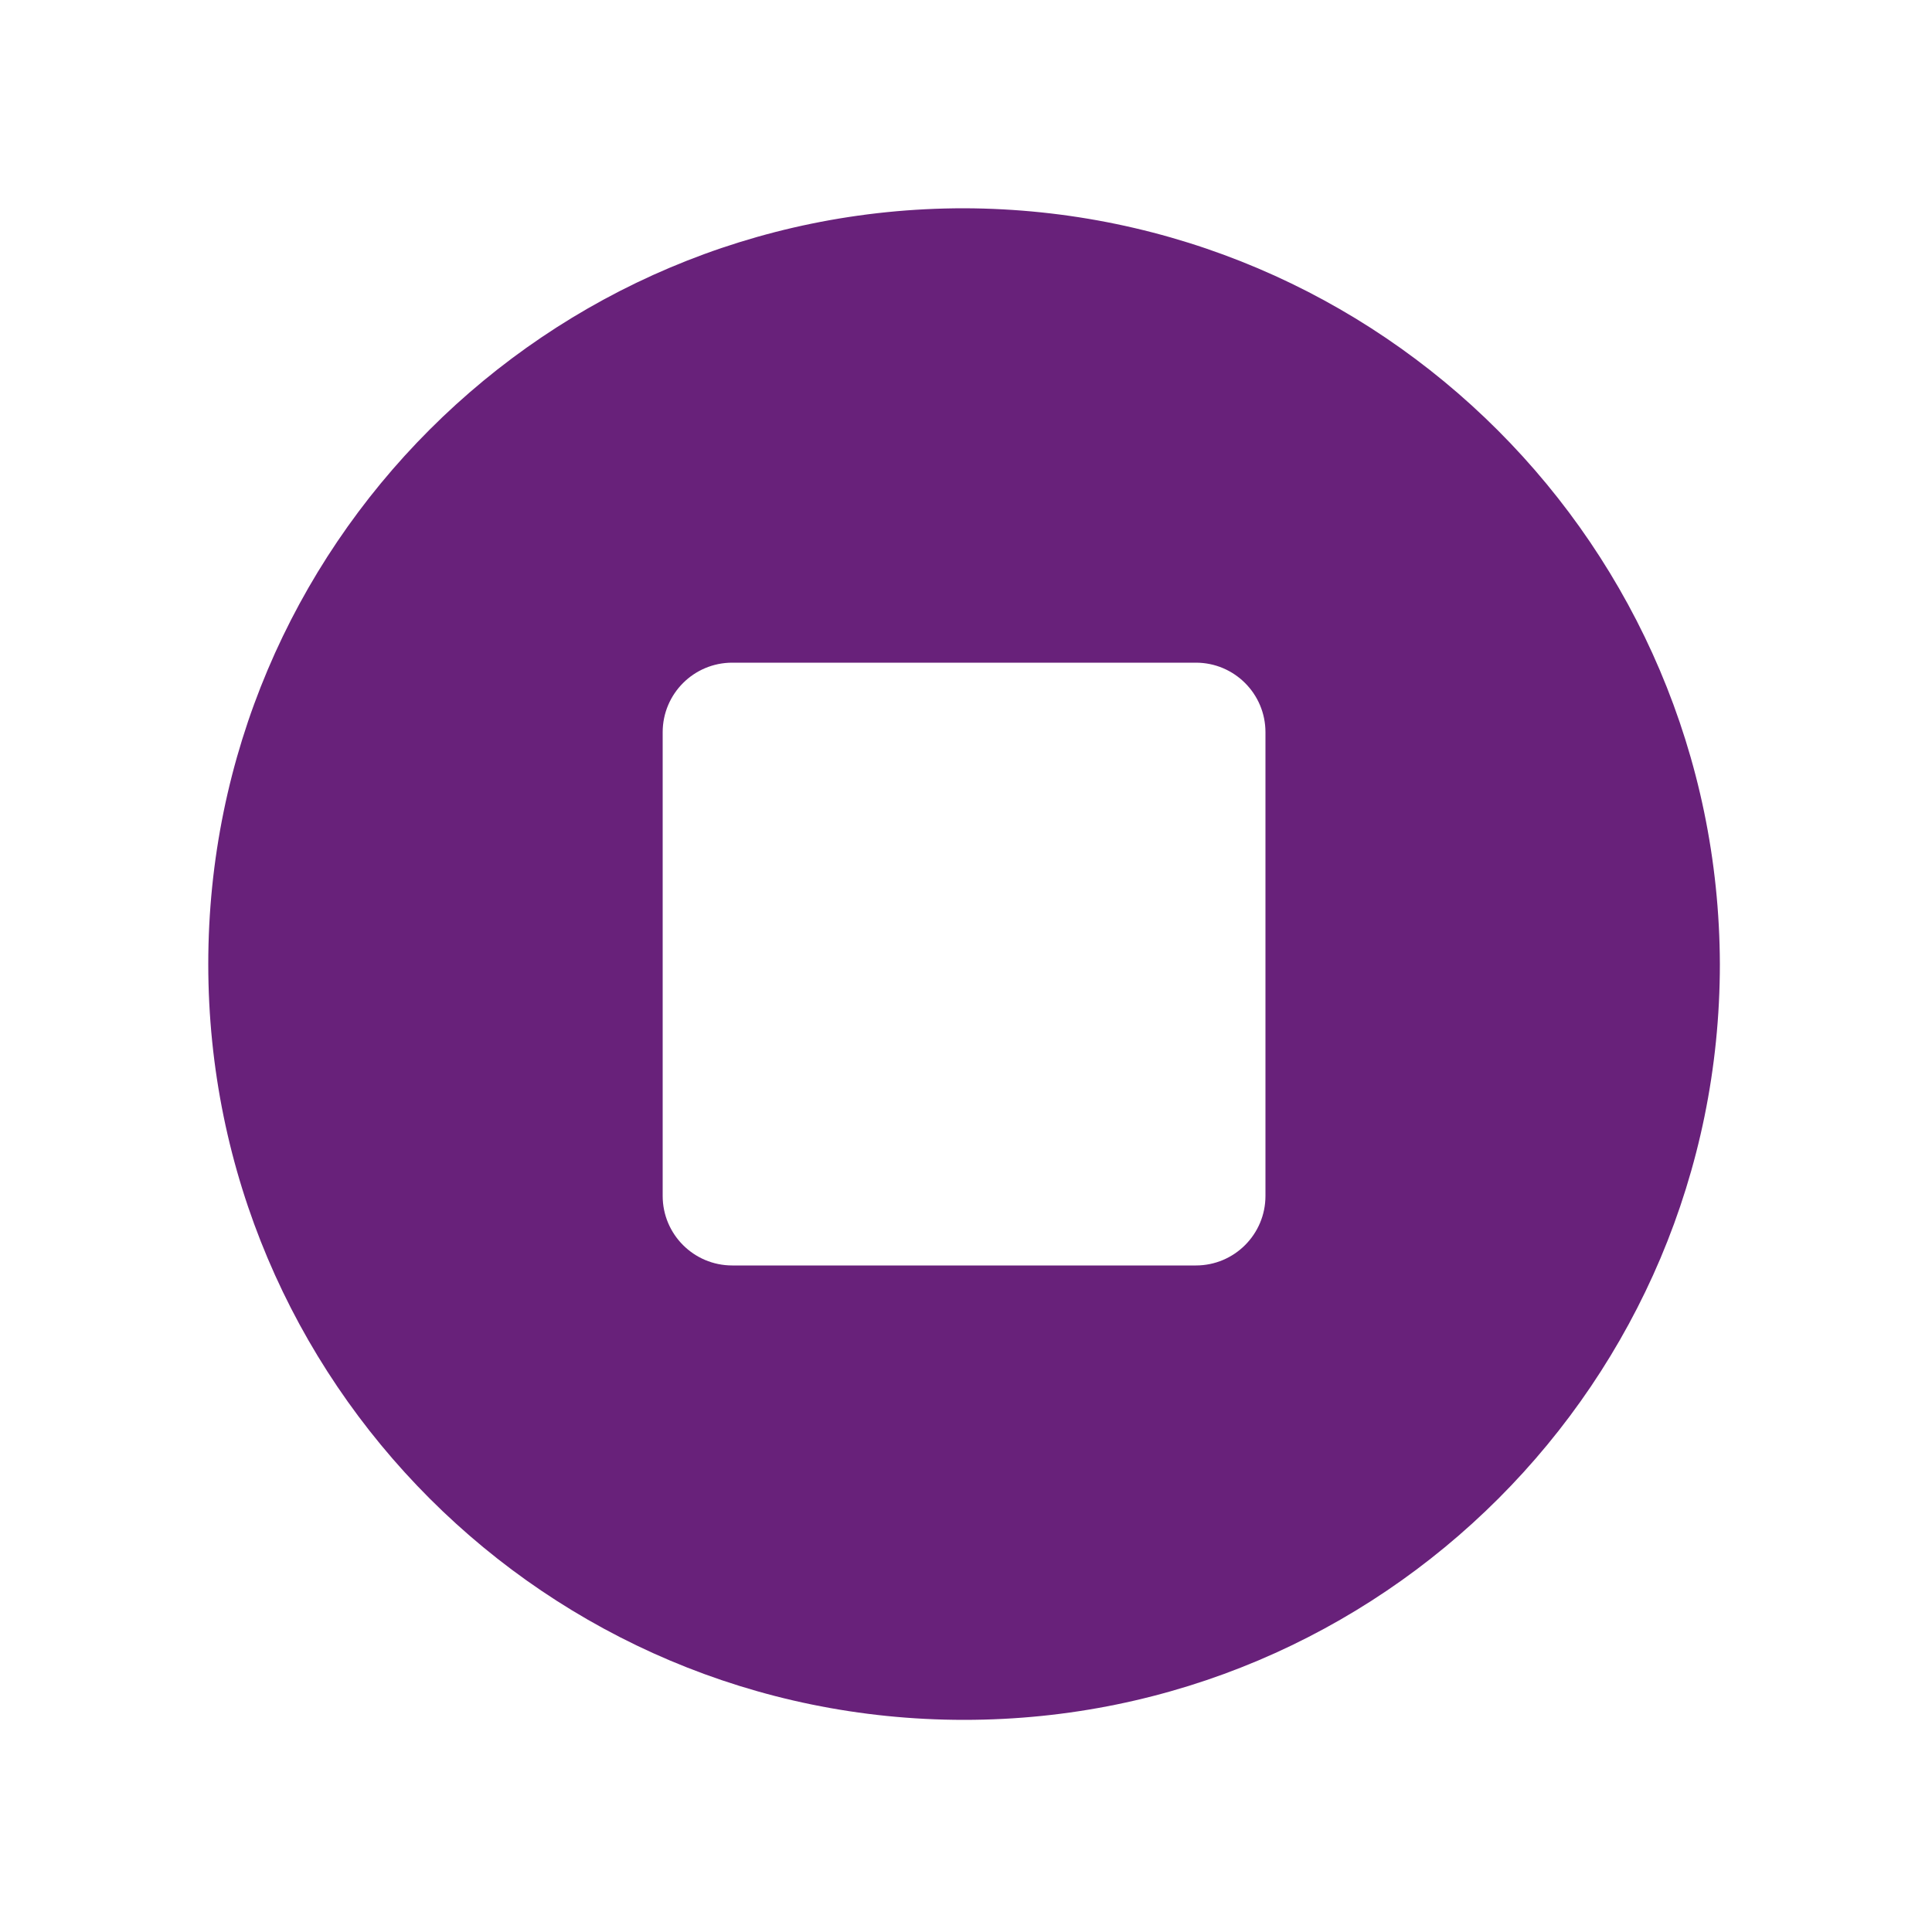
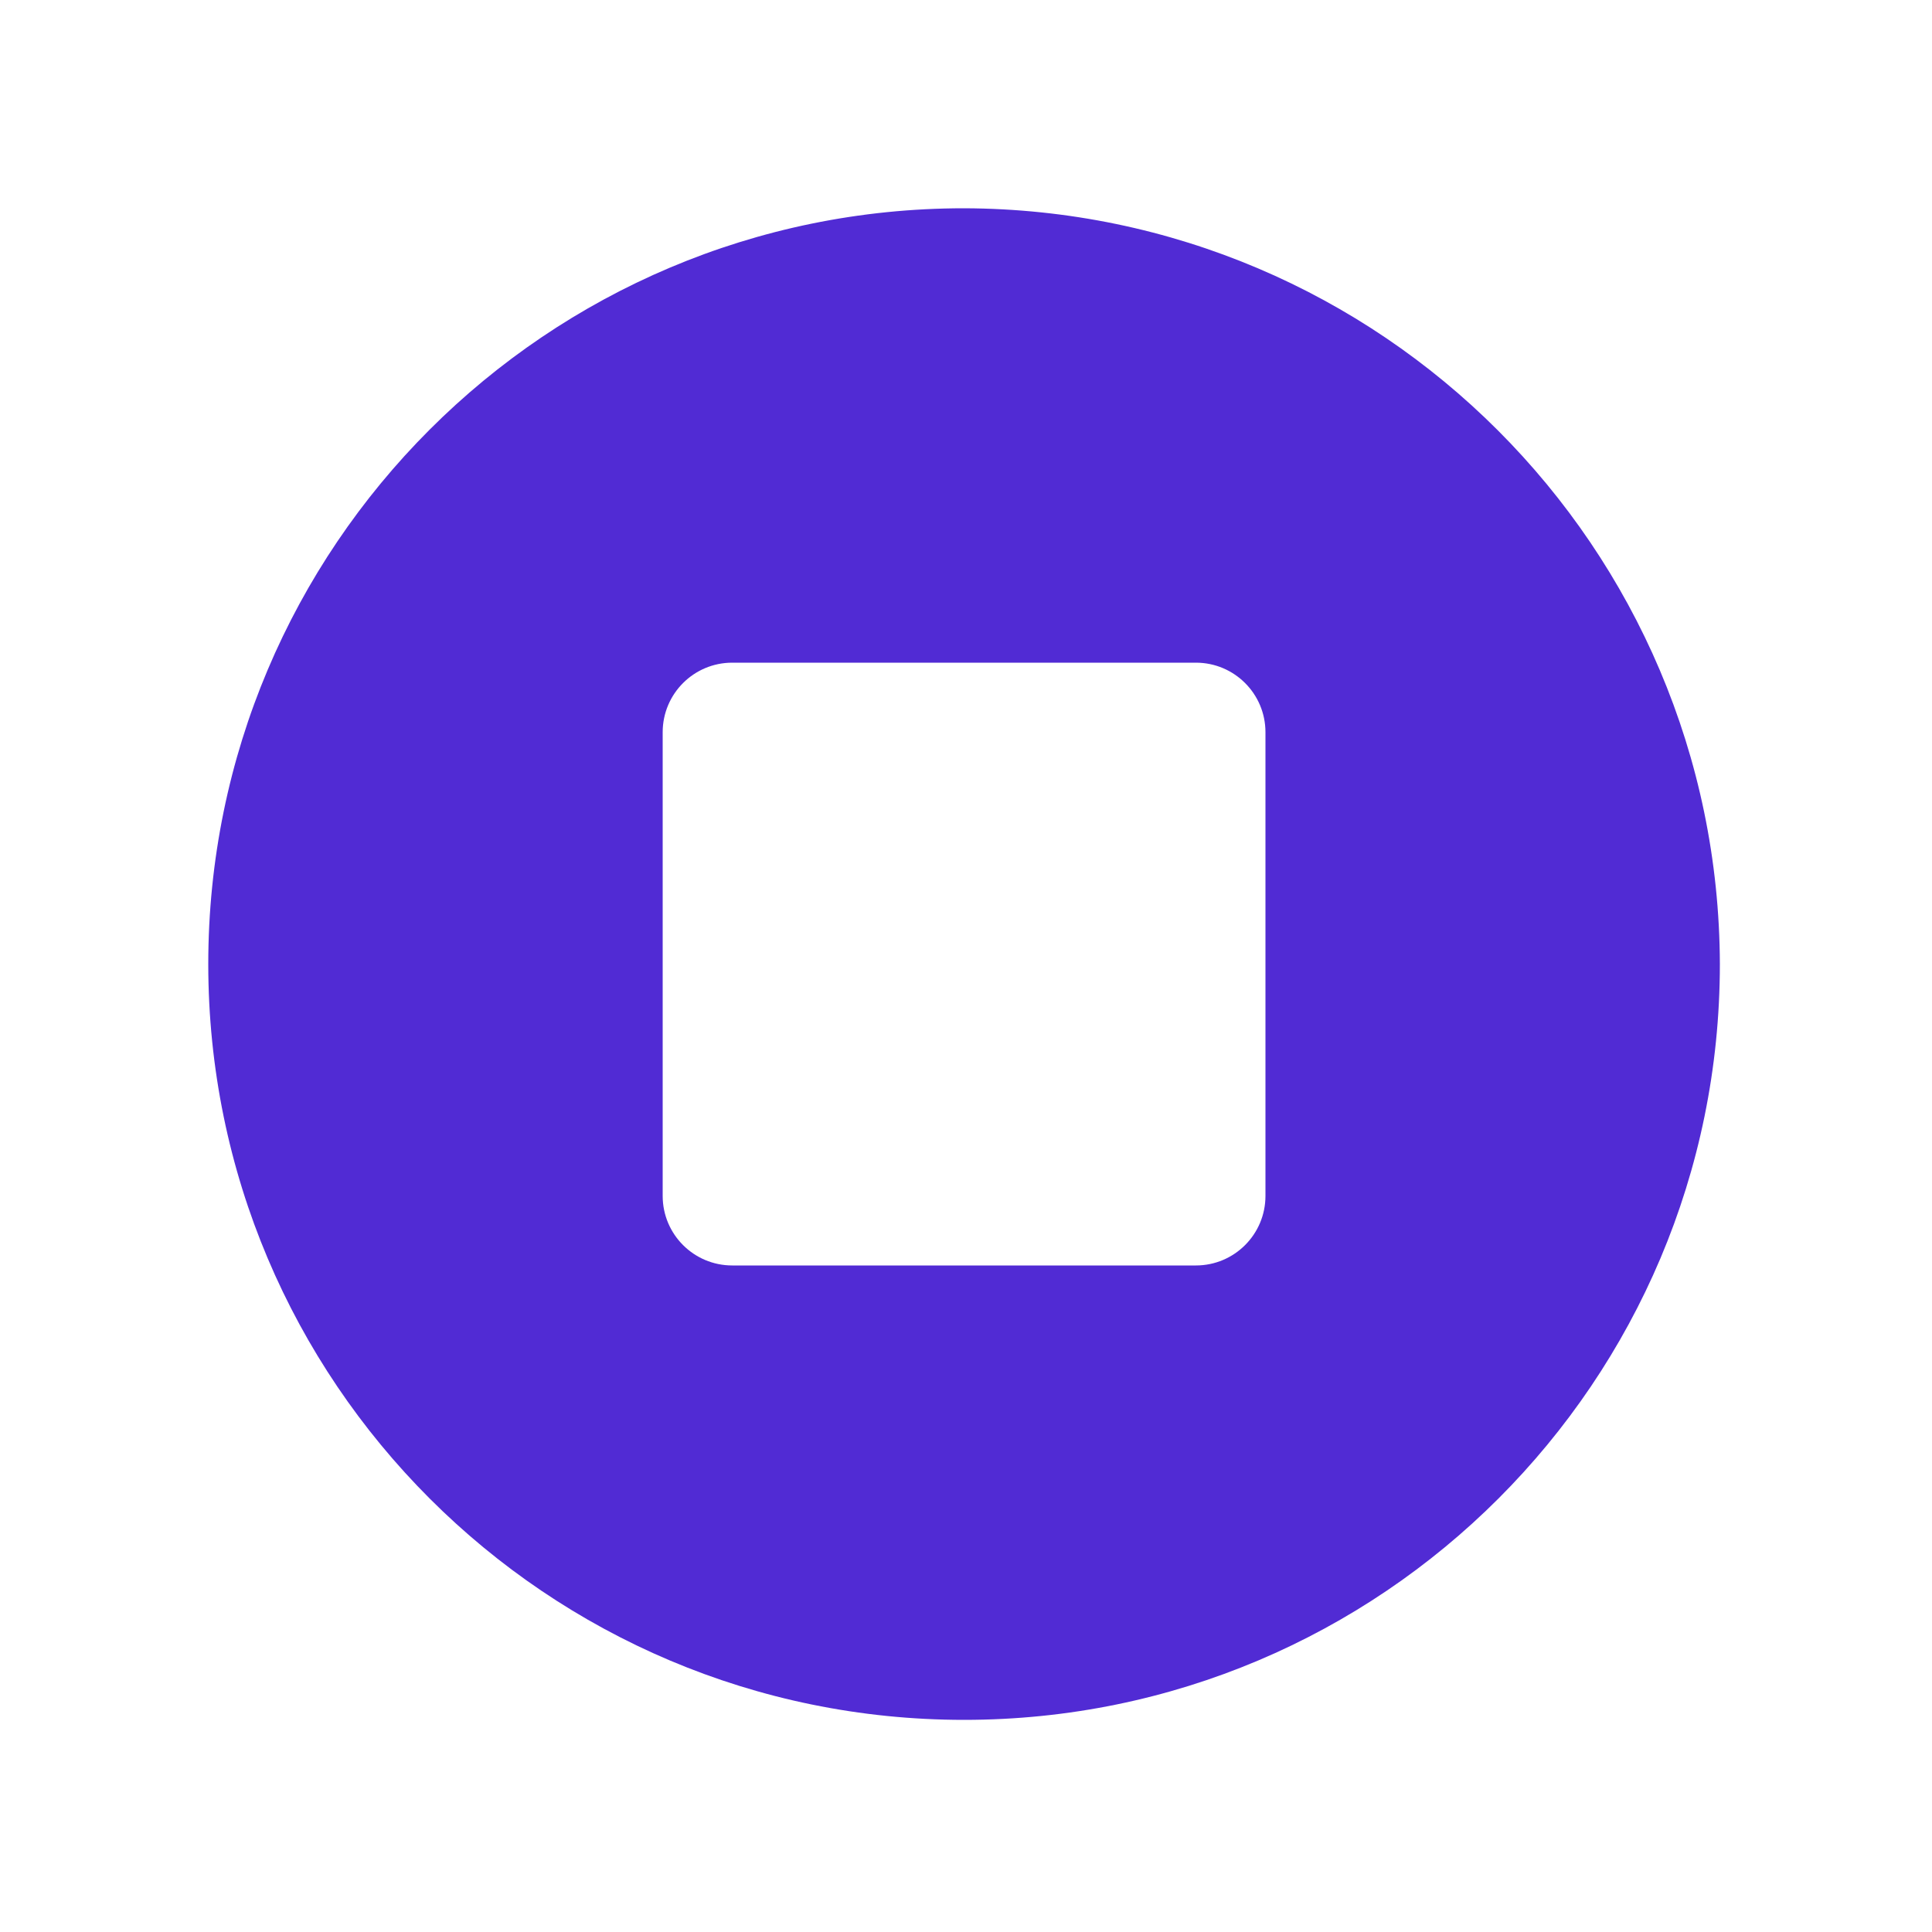
- <svg xmlns="http://www.w3.org/2000/svg" height="100px" width="100px" fill="#68217a" x="0px" y="0px">
+ <svg xmlns="http://www.w3.org/2000/svg" height="100px" width="100px" fill="#512BD4" x="0px" y="0px">
  <path d="m49.9 10.78a39.12 39.12 90 1039.12 39.12a39.24 39.24 90 00-39.12-39.12zm15.6 51.12a3.6 3.6 90 01-3.6 3.6h-24a3.6 3.6 90 01-3.6-3.6v-24a3.6 3.6 90 013.6-3.6h24a3.6 3.6 90 013.6 3.6z" />
</svg>
